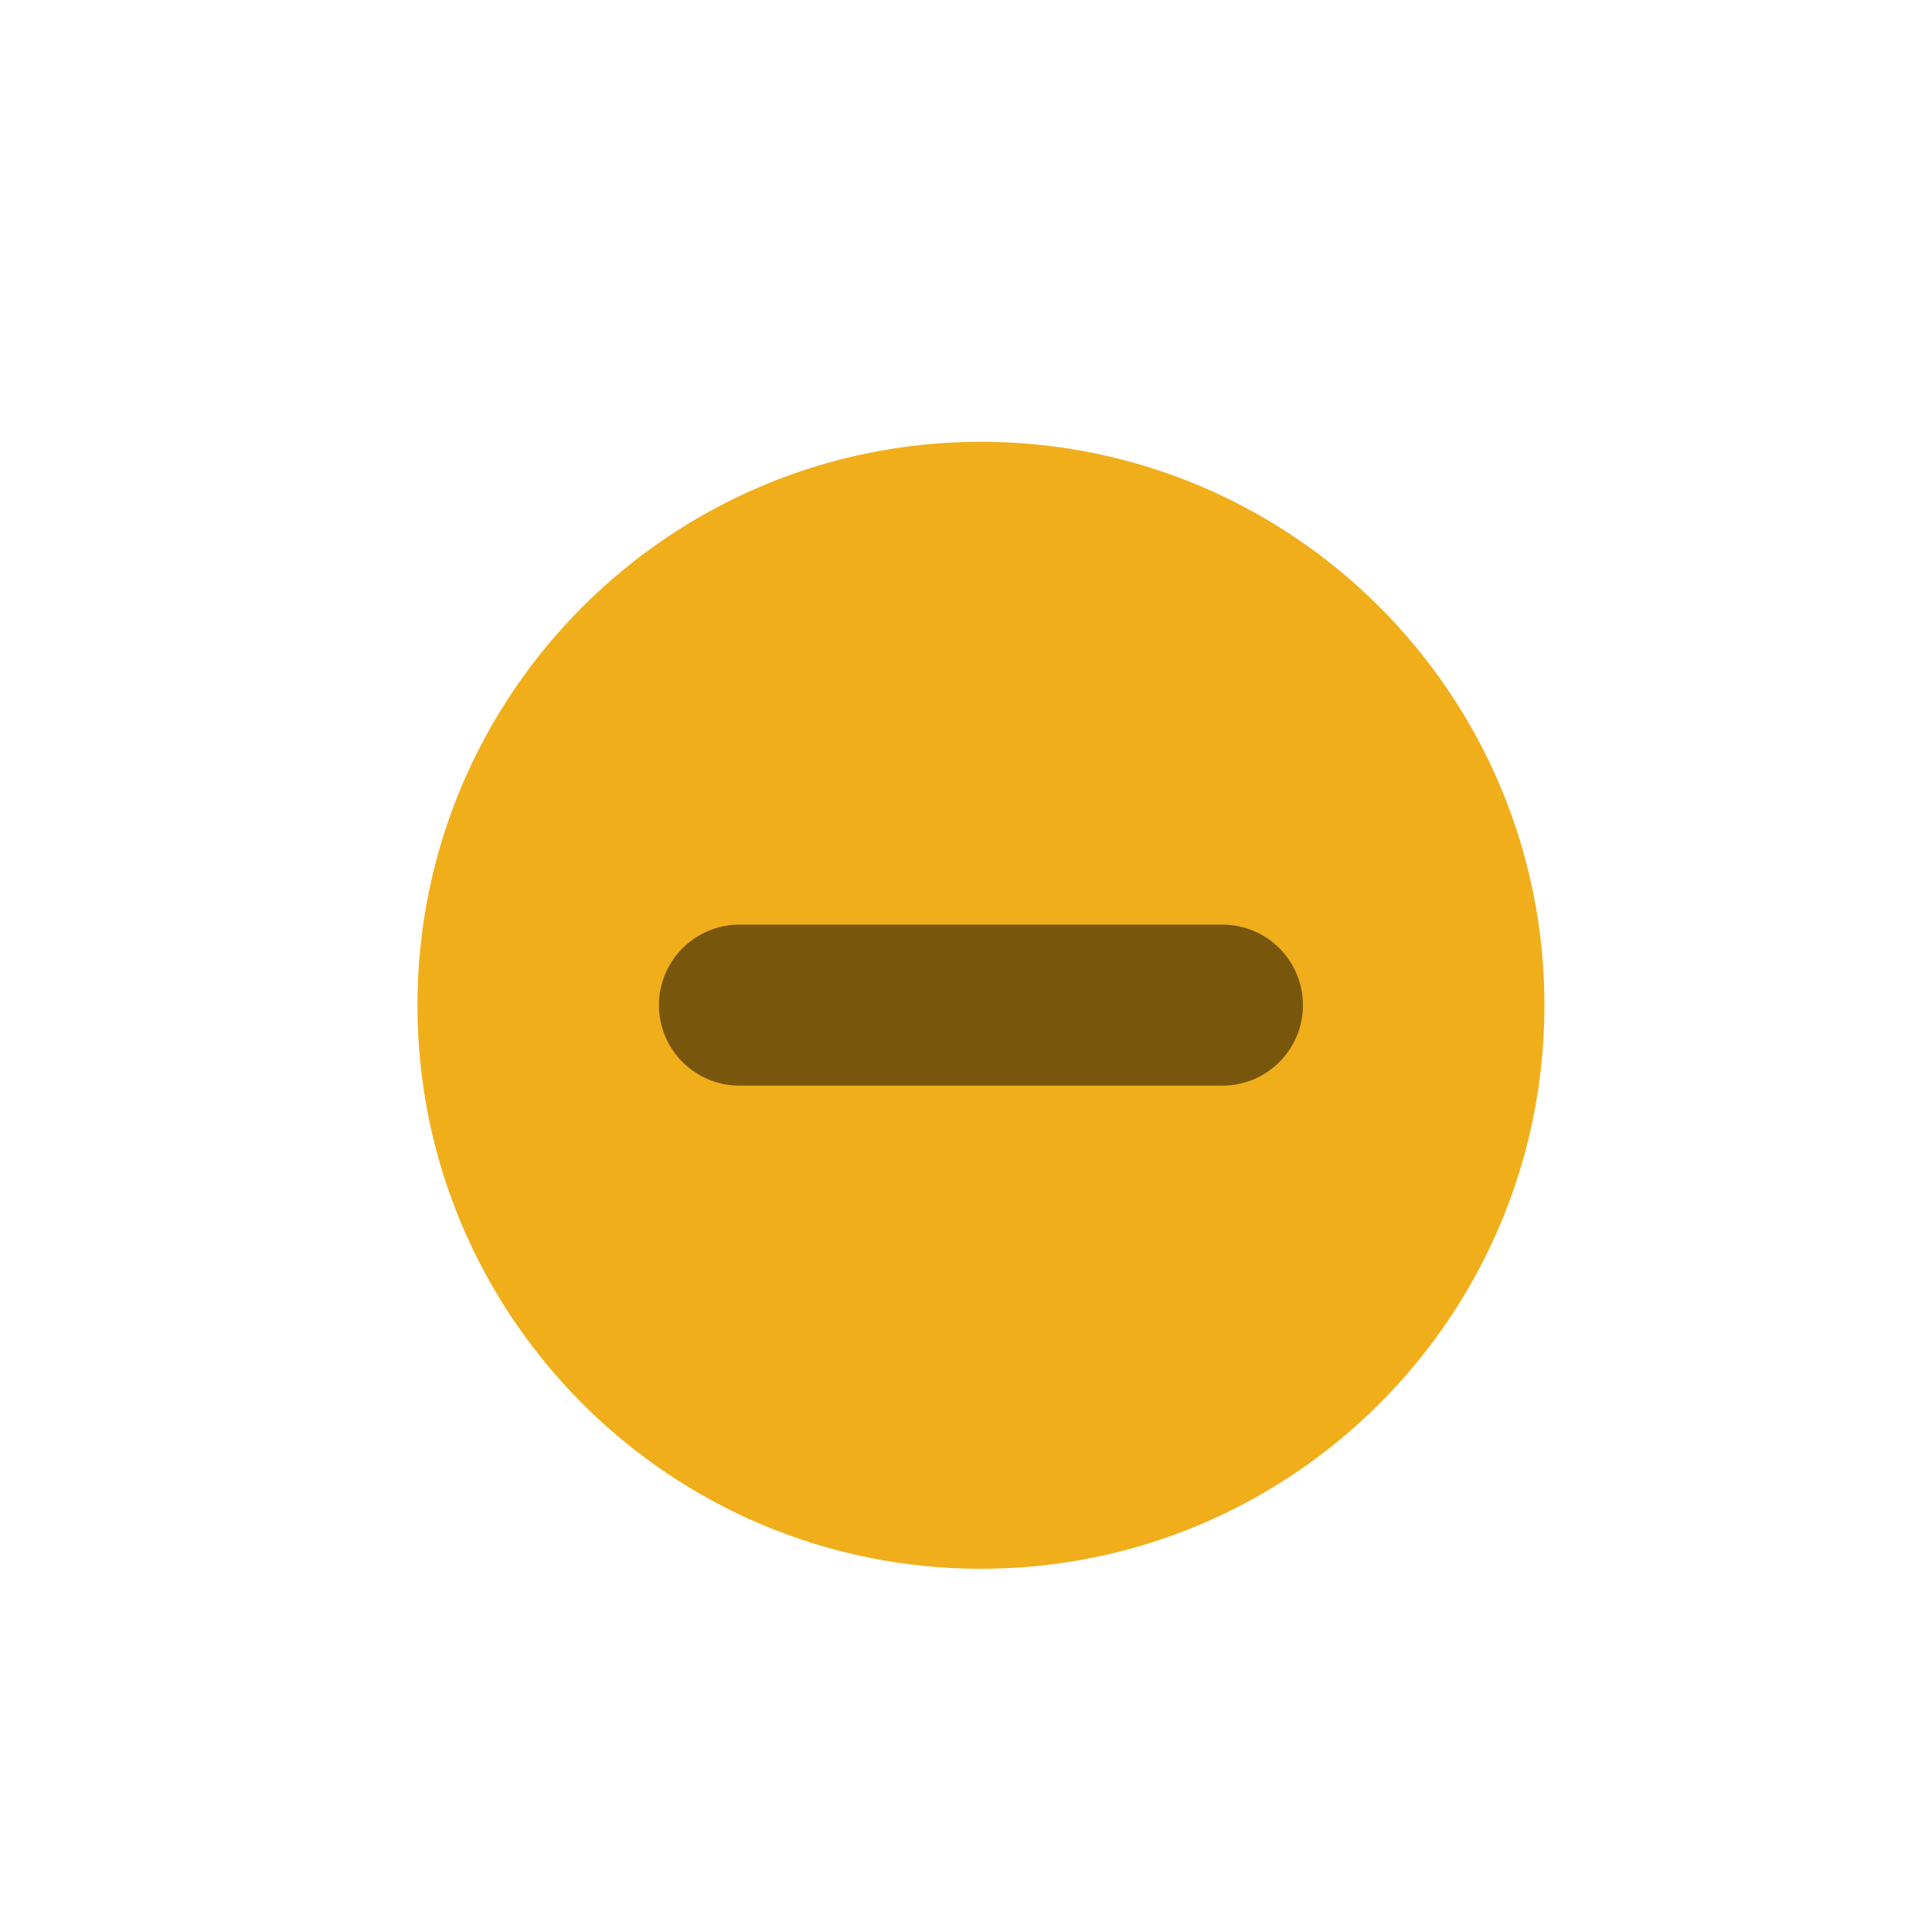
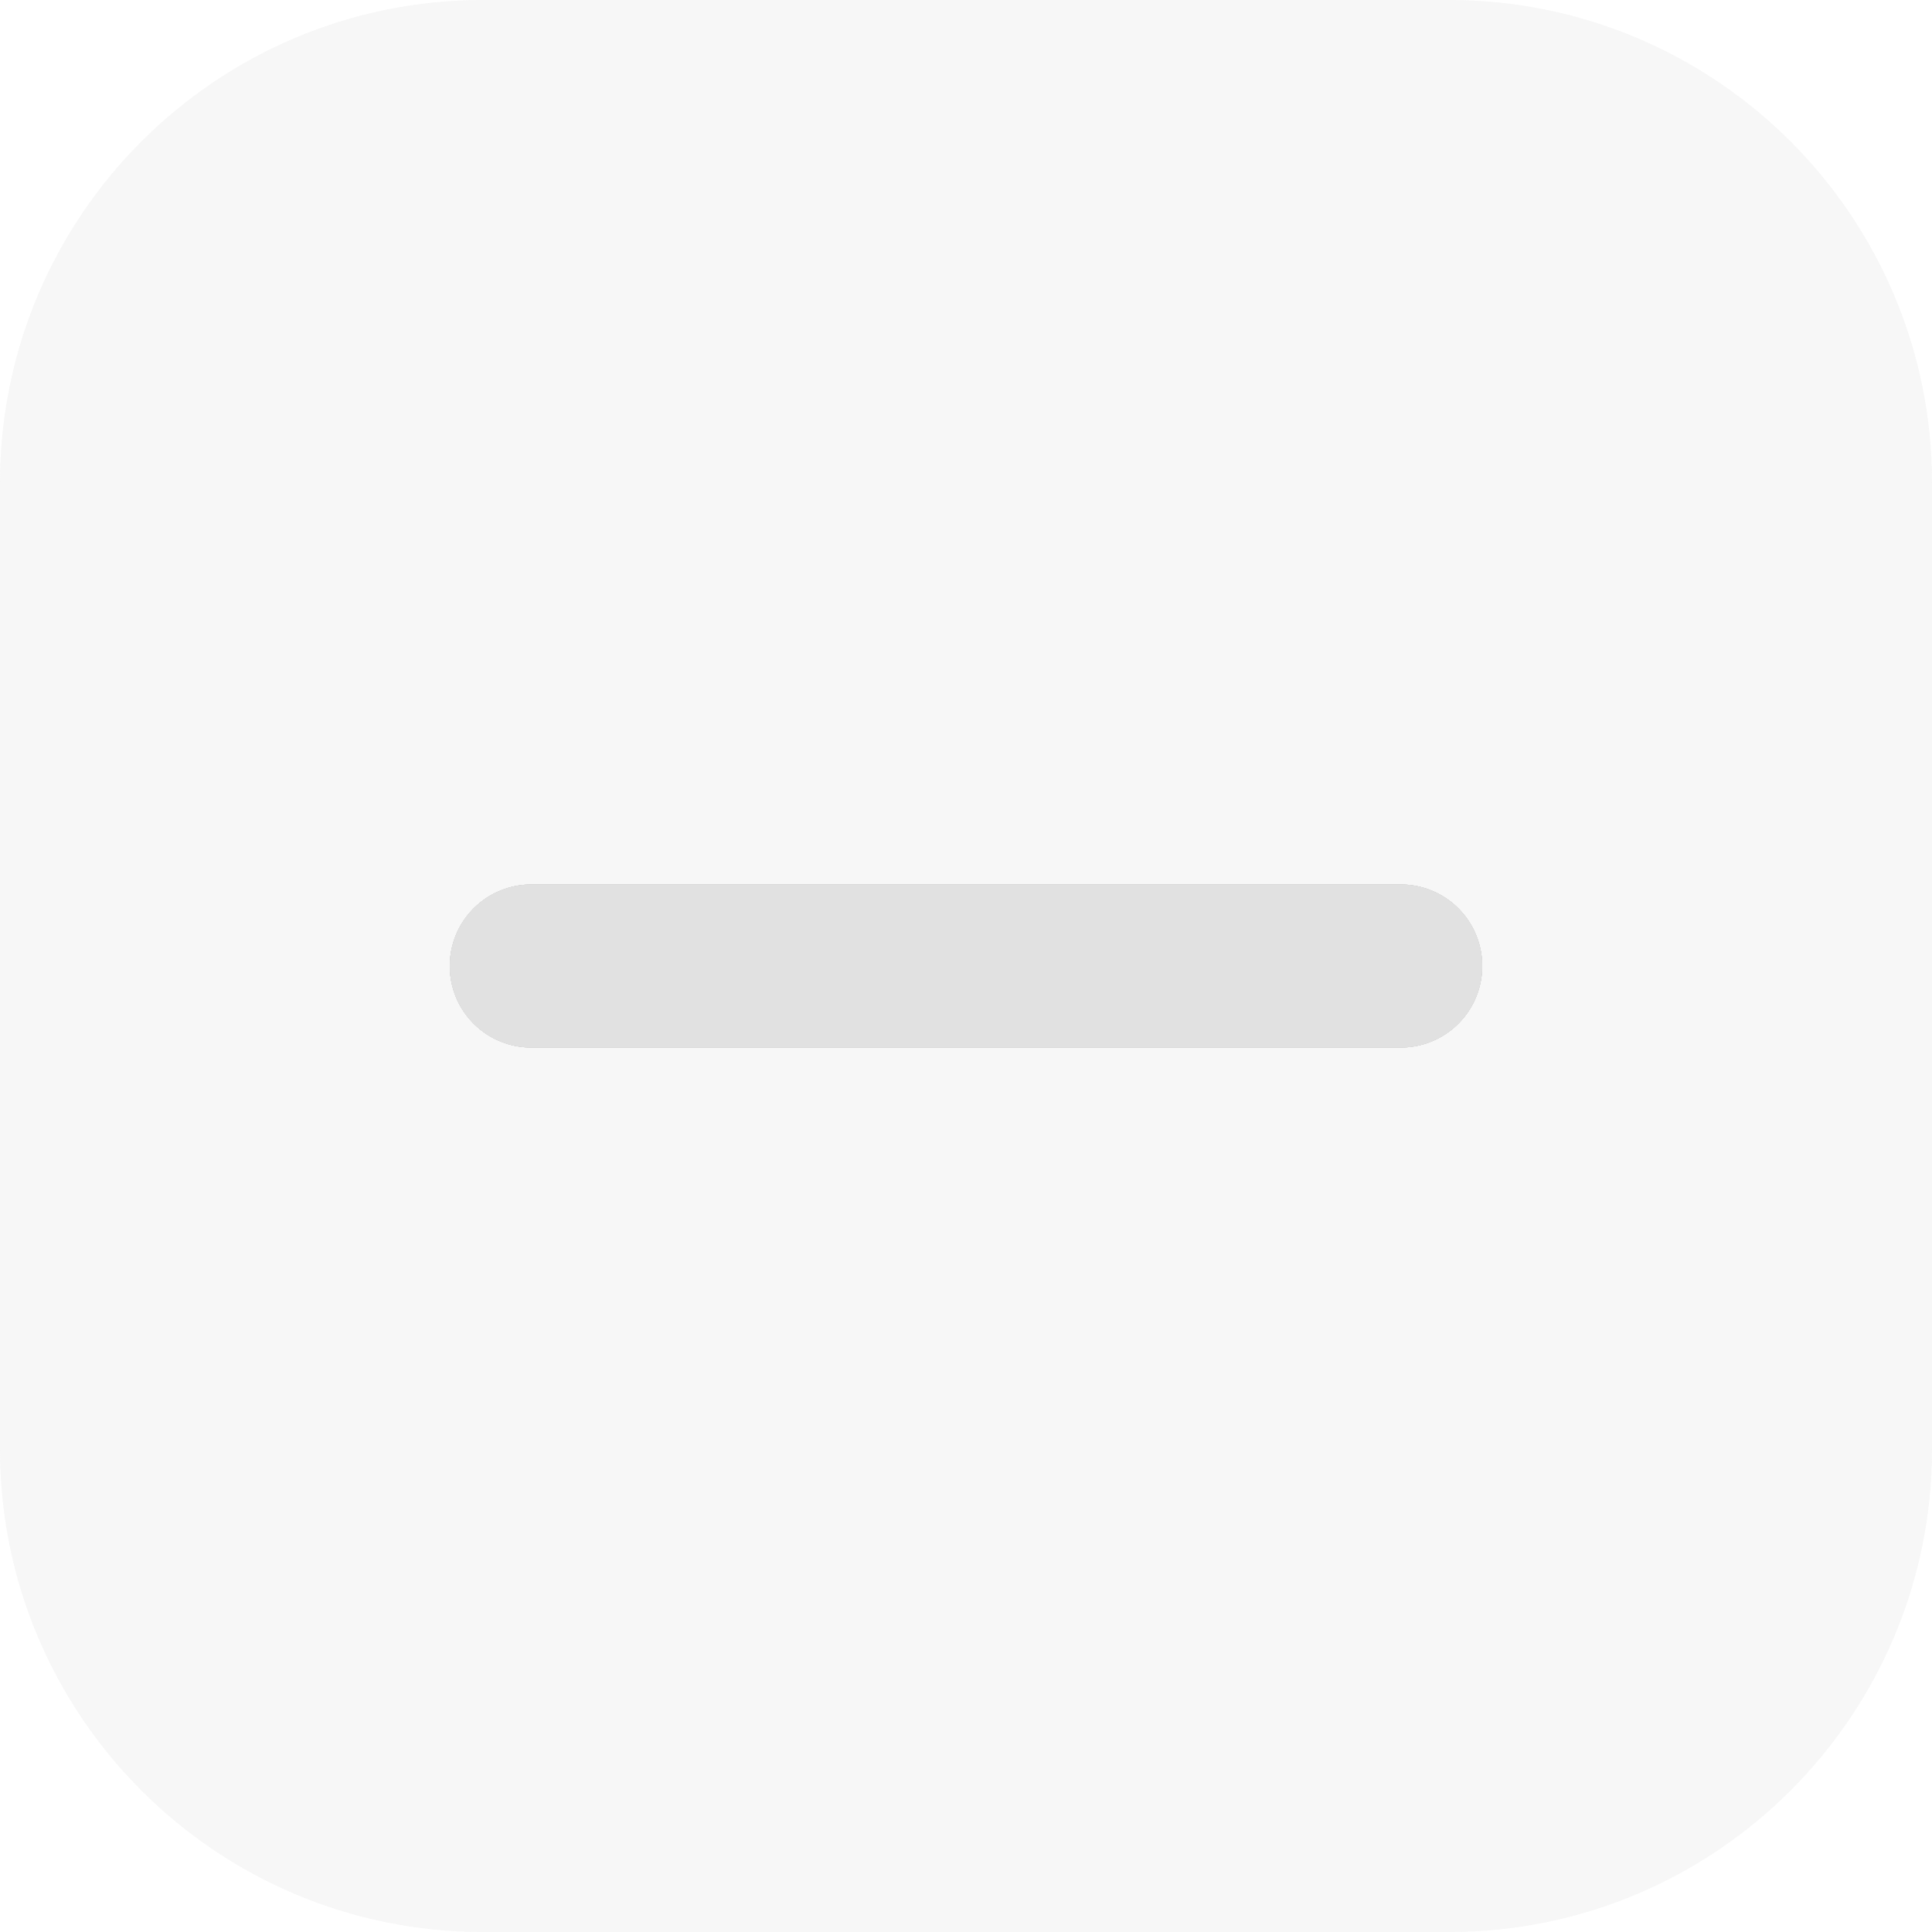
- <svg xmlns="http://www.w3.org/2000/svg" xmlns:xlink="http://www.w3.org/1999/xlink" width="24" height="24" id="svg4428" version="1.1">
-   <defs id="defs4430">
-     <linearGradient id="linearGradient3868">
-       <stop style="stop-color:#5a5a5a;stop-opacity:1;" offset="0" id="stop3870" />
-       <stop style="stop-color:#646464;stop-opacity:1;" offset="1" id="stop3872" />
-     </linearGradient>
-     <linearGradient id="linearGradient3813">
-       <stop style="stop-color:#666666;stop-opacity:1;" offset="0" id="stop3815" />
-       <stop style="stop-color:#636363;stop-opacity:1;" offset="1" id="stop3817" />
-     </linearGradient>
-     <linearGradient id="linearGradient3787">
-       <stop style="stop-color:#e5e5df;stop-opacity:1;" offset="0" id="stop3789" />
-       <stop style="stop-color:#dadad4;stop-opacity:1;" offset="1" id="stop3791" />
-     </linearGradient>
-     <linearGradient id="linearGradient3806-3-5-6">
-       <stop style="stop-color:#303030;stop-opacity:1;" offset="0" id="stop3808-6-9-1" />
-       <stop style="stop-color:#232323;stop-opacity:1;" offset="1" id="stop3810-4-6-3" />
-     </linearGradient>
-     <linearGradient xlink:href="#linearGradient3787" id="linearGradient3793" x1="40" y1="1044.362" x2="40" y2="1032.362" gradientUnits="userSpaceOnUse" />
-     <linearGradient xlink:href="#linearGradient3787" id="linearGradient3828" gradientUnits="userSpaceOnUse" x1="40" y1="1044.362" x2="40" y2="1032.362" gradientTransform="matrix(1.166667,0,0,1.076923,-6.5,-80.33555)" />
-     <linearGradient xlink:href="#linearGradient3787-8" id="linearGradient3835" gradientUnits="userSpaceOnUse" gradientTransform="matrix(1.166667,0,0,1.076923,-35.5,-1105.698)" x1="40" y1="1044.362" x2="40" y2="1032.362" />
-     <linearGradient xlink:href="#linearGradient3787-8" id="linearGradient3835-4" gradientUnits="userSpaceOnUse" gradientTransform="matrix(1.166667,0,0,1.076923,-35.5,-1105.698)" x1="40" y1="1044.362" x2="40" y2="1032.362" />
-     <linearGradient id="linearGradient3787-8">
-       <stop style="stop-color:#f5f5ee;stop-opacity:1;" offset="0" id="stop3789-2" />
-       <stop style="stop-color:#e6e6df;stop-opacity:1;" offset="1" id="stop3791-6" />
-     </linearGradient>
-     <linearGradient xlink:href="#linearGradient3787-8" id="linearGradient3835-3" gradientUnits="userSpaceOnUse" gradientTransform="matrix(1.166667,0,0,1.076923,-35.5,-1105.698)" x1="40" y1="1044.362" x2="40" y2="1032.362" />
-     <linearGradient id="linearGradient3787-7">
-       <stop style="stop-color:#f5f5ee;stop-opacity:1;" offset="0" id="stop3789-3" />
-       <stop style="stop-color:#e6e6e0;stop-opacity:1;" offset="1" id="stop3791-3" />
-     </linearGradient>
-     <linearGradient xlink:href="#linearGradient3787" id="linearGradient3807" x1="11" y1="15.75" x2="11" y2="8.25" gradientUnits="userSpaceOnUse" />
-     <linearGradient xlink:href="#linearGradient3813" id="linearGradient3819" x1="29.5" y1="15.2" x2="29.5" y2="8.8" gradientUnits="userSpaceOnUse" />
-     <linearGradient xlink:href="#linearGradient4231" id="linearGradient3807-1" x1="10" y1="7" x2="10" y2="15.889" gradientUnits="userSpaceOnUse" />
-     <linearGradient id="linearGradient4231">
-       <stop id="stop4233" offset="0" style="stop-color:#e7e7e1;stop-opacity:1;" />
-       <stop id="stop4239" offset="1" style="stop-color:#dadad3;stop-opacity:1;" />
-     </linearGradient>
-     <linearGradient xlink:href="#linearGradient4231-1" id="linearGradient3807-1-1" x1="10" y1="15.889" x2="10" y2="7" gradientUnits="userSpaceOnUse" />
-     <linearGradient id="linearGradient4231-1">
-       <stop id="stop4233-6" offset="0" style="stop-color:#e5e5de;stop-opacity:1;" />
-       <stop id="stop4239-7" offset="1" style="stop-color:#dadad3;stop-opacity:1;" />
-     </linearGradient>
-     <linearGradient id="linearGradient4363">
-       <stop style="stop-color:#979791;stop-opacity:1;" offset="0" id="stop4365" />
-       <stop style="stop-color:#dadad4;stop-opacity:0;" offset="1" id="stop4367" />
-     </linearGradient>
-     <linearGradient id="linearGradient4363-7">
-       <stop style="stop-color:#f5f5ef;stop-opacity:1;" offset="0" id="stop4365-9" />
-       <stop style="stop-color:#dadad4;stop-opacity:0;" offset="1" id="stop4367-8" />
-     </linearGradient>
-     <linearGradient xlink:href="#linearGradient4231-7" id="linearGradient4361" gradientUnits="userSpaceOnUse" gradientTransform="matrix(1.1875,0,0,1,-41.25,0)" x1="248.632" y1="79" x2="248.632" y2="58" />
-     <linearGradient id="linearGradient4231-7">
-       <stop id="stop4233-4" offset="0" style="stop-color:#e6e6df;stop-opacity:1;" />
-       <stop id="stop4239-8" offset="1" style="stop-color:#d1d1ca;stop-opacity:1;" />
-     </linearGradient>
-     <linearGradient xlink:href="#linearGradient4231-7" id="linearGradient3127" gradientUnits="userSpaceOnUse" gradientTransform="matrix(1.1875,0,0,1,-262.25,-55.99998)" x1="248.632" y1="79" x2="248.632" y2="58" />
-     <linearGradient xlink:href="#linearGradient4231-7" id="linearGradient3154" gradientUnits="userSpaceOnUse" gradientTransform="matrix(1.1875,0,0,1,-262.25,-55.99998)" x1="248.632" y1="79" x2="248.632" y2="58" />
-     <linearGradient xlink:href="#linearGradient4231-7" id="linearGradient3159" gradientUnits="userSpaceOnUse" gradientTransform="matrix(1.1875,0,0,1,-249.25,-54.99998)" x1="248.632" y1="79" x2="248.632" y2="58" />
-     <linearGradient xlink:href="#linearGradient4231-7-9" id="linearGradient3159-0" gradientUnits="userSpaceOnUse" gradientTransform="matrix(1.1875,0,0,1,-262.25,-55.99998)" x1="248.632" y1="79" x2="248.632" y2="58" />
-     <linearGradient id="linearGradient4231-7-9">
-       <stop id="stop4233-4-2" offset="0" style="stop-color:#e6e6df;stop-opacity:1;" />
-       <stop id="stop4239-8-9" offset="1" style="stop-color:#d1d1ca;stop-opacity:1;" />
-     </linearGradient>
-     <linearGradient id="linearGradient4231-5">
-       <stop id="stop4233-41" offset="0" style="stop-color:#e5e5de;stop-opacity:1;" />
-       <stop id="stop4239-73" offset="1" style="stop-color:#dadad3;stop-opacity:1;" />
-     </linearGradient>
-     <linearGradient xlink:href="#linearGradient4231-7-7" id="linearGradient3159-1" gradientUnits="userSpaceOnUse" gradientTransform="matrix(1.1875,0,0,1,-262.25,-55.99998)" x1="248.632" y1="79" x2="248.632" y2="58" />
-     <linearGradient id="linearGradient4231-7-7">
-       <stop id="stop4233-4-7" offset="0" style="stop-color:#e6e6df;stop-opacity:1;" />
-       <stop id="stop4239-8-2" offset="1" style="stop-color:#d1d1ca;stop-opacity:1;" />
-     </linearGradient>
-     <linearGradient xlink:href="#linearGradient4231-73" id="linearGradient3807-1-7" x1="10" y1="15.889" x2="10" y2="7" gradientUnits="userSpaceOnUse" />
-     <linearGradient id="linearGradient4231-73">
-       <stop id="stop4233-1" offset="0" style="stop-color:#e5e5de;stop-opacity:1;" />
-       <stop id="stop4239-85" offset="1" style="stop-color:#dadad3;stop-opacity:1;" />
-     </linearGradient>
-   </defs>
-   <g id="layer1" transform="translate(0,-1098.52)">
-     <g id="4" transform="translate(86.4,-3.2)" />
-     <g transform="translate(-248.8143,1319.646)" style="display:inline" id="inactive-center">
-       <rect ry="1.6930764e-05" y="-268.638" x="253" height="16" width="16" id="rect1557-60-5" style="opacity:0;fill:#000000;fill-opacity:1;stroke:none;stroke-width:0.474;stroke-linejoin:miter;stroke-miterlimit:4;stroke-dasharray:none;stroke-opacity:1;paint-order:markers stroke fill" />
-       <g transform="translate(254,-267.6378)" id="titlebutton-minimize-backdrop-1-6-3" style="enable-background:new">
-         <g transform="translate(-5,-1033.362)" id="g6-6-2-8">
-           <path style="fill:#f1ae1b;fill-opacity:1;fill-rule:evenodd;stroke:none" d="m 12,1047.362 c 3.866,0 7,-3.134 7,-7 0,-3.866 -3.134,-7 -7,-7 -3.866,0 -7,3.134 -7,7 0,3.866 3.134,7 7,7" id="path2-26-6-8" />
-         </g>
-       </g>
+ <svg xmlns="http://www.w3.org/2000/svg" width="16" height="16" viewBox="0 0 16 16" version="1.1">
+   <g id="active-center">
+     <rect width="16" height="16" fill="#000000" opacity="0" />
+     <g fill="none" stroke="#e1e1e1" stroke-width="1.35" stroke-linecap="round" stroke-linejoin="round" opacity="1">
+       <path d="M4.4 8h7.2" />
    </g>
-     <g transform="translate(-248.8143,1319.646)" style="display:inline" id="active-center">
-       <rect style="opacity:0;fill:#000000;fill-opacity:1;stroke:none;stroke-width:0.474;stroke-linejoin:miter;stroke-miterlimit:4;stroke-dasharray:none;stroke-opacity:1;paint-order:markers stroke fill" id="rect1565-18-3" width="16" height="16" x="253" y="-242.638" ry="1.6930764e-05" />
-       <g transform="translate(254,-241.6378)" id="titlebutton-minimize-1-7-1" style="enable-background:new">
-         <g transform="translate(-5,-1033.362)" id="g6-2-9-8">
-           <path style="fill:#f1ae1b;fill-opacity:1;fill-rule:evenodd;stroke:none" d="m 12,1047.362 c 3.866,0 7,-3.134 7,-7 0,-3.866 -3.134,-7 -7,-7 -3.866,0 -7,3.134 -7,7 0,3.866 3.134,7 7,7" id="path2-37-2-9" />
-         </g>
-       </g>
+   </g>
+   <g id="inactive-center">
+     <rect width="16" height="16" fill="#000000" opacity="0" />
+     <g fill="none" stroke="#787878" stroke-width="1.35" stroke-linecap="round" stroke-linejoin="round" opacity="1">
+       <path d="M4.4 8h7.2" />
    </g>
-     <g transform="translate(-248.8143,1319.646)" style="display:inline" id="pressed-center">
-       <rect style="opacity:0;fill:#000000;fill-opacity:1;stroke:none;stroke-width:0.474;stroke-linejoin:miter;stroke-miterlimit:4;stroke-dasharray:none;stroke-opacity:1;paint-order:markers stroke fill" id="rect1582-7-2" width="16" height="16" x="253" y="-190.638" ry="1.6930764e-05" />
-       <g transform="translate(254,-189.6378)" id="titlebutton-minimize-active-1-6-4" style="enable-background:new">
-         <g transform="translate(-5,-1033.362)" id="g6-22-5-7">
-           <path style="fill:#f1ae1b;fill-opacity:1;fill-rule:evenodd;stroke:none" d="m 12,1047.362 c 3.866,0 7,-3.134 7,-7 0,-3.866 -3.134,-7 -7,-7 -3.866,0 -7,3.134 -7,7 0,3.866 3.134,7 7,7" id="path2-8-6-7" />
-           <rect style="opacity:0.5;fill:#000000;fill-opacity:1;stroke:none;stroke-width:2;stroke-linecap:round;stroke-linejoin:round;stroke-miterlimit:4;stroke-dasharray:none;stroke-opacity:1" width="8" height="2" x="8" y="1039.36" ry="1" id="rect4-9-5" />
-           <path id="path3630" d="m 12,1047.362 c 3.866,0 7,-3.134 7,-7 0,-3.866 -3.134,-7 -7,-7 -3.866,0 -7,3.134 -7,7 0,3.866 3.134,7 7,7" style="opacity:0.2;fill:#000000;fill-opacity:1;fill-rule:evenodd;stroke:none" />
-         </g>
-       </g>
+   </g>
+   <g id="hover-center">
+     <rect width="16" height="16" fill="#000000" opacity="0" />
+     <rect width="16" height="16" rx="4" fill="#e1e1e1" opacity="0.11" />
+     <g fill="none" stroke="#e1e1e1" stroke-width="1.35" stroke-linecap="round" stroke-linejoin="round" opacity="1">
+       <path d="M4.4 8h7.2" />
    </g>
-     <g transform="translate(-248.8143,1319.646)" style="display:inline" id="hover-center">
-       <rect ry="1.6930764e-05" y="-216.638" x="253" height="16" width="16" id="rect1573-3-4" style="opacity:0;fill:#000000;fill-opacity:1;stroke:none;stroke-width:0.474;stroke-linejoin:miter;stroke-miterlimit:4;stroke-dasharray:none;stroke-opacity:1;paint-order:markers stroke fill" />
-       <g transform="translate(254,-215.6378)" id="titlebutton-minimize-hover-1-7-8" style="enable-background:new">
-         <g transform="translate(-5,-1033.362)" id="g8-9-45-1">
-           <path style="fill:#f1ae1b;fill-opacity:1;fill-rule:evenodd;stroke:none" d="m 12,1047.362 c 3.866,0 7,-3.134 7,-7 0,-3.866 -3.134,-7 -7,-7 -3.866,0 -7,3.134 -7,7 0,3.866 3.134,7 7,7" id="path2-31-2-2" />
-           <rect style="opacity:0.5;fill:#000000;fill-opacity:1;stroke:none;stroke-width:2;stroke-linecap:round;stroke-linejoin:round;stroke-miterlimit:4;stroke-dasharray:none;stroke-opacity:1" width="8" height="2" x="8" y="1039.36" ry="1" id="rect6-5-8" />
-         </g>
-       </g>
+   </g>
+   <g id="pressed-center">
+     <rect width="16" height="16" fill="#000000" opacity="0" />
+     <rect width="16" height="16" rx="4" fill="#e1e1e1" opacity="0.2" />
+     <g fill="none" stroke="#e1e1e1" stroke-width="1.35" stroke-linecap="round" stroke-linejoin="round" opacity="1">
+       <path d="M4.4 8h7.2" />
    </g>
-     <g id="hover-inactive-center" style="display:inline" transform="translate(-221.7363,1319.646)">
-       <rect style="opacity:0;fill:#000000;fill-opacity:1;stroke:none;stroke-width:0.474;stroke-linejoin:miter;stroke-miterlimit:4;stroke-dasharray:none;stroke-opacity:1;paint-order:markers stroke fill" id="rect899" width="16" height="16" x="253" y="-216.638" ry="1.6930764e-05" />
-       <g style="enable-background:new" id="g907" transform="translate(254,-215.6378)">
-         <g id="g905" transform="translate(-5,-1033.362)">
-           <path id="path901" d="m 12,1047.362 c 3.866,0 7,-3.134 7,-7 0,-3.866 -3.134,-7 -7,-7 -3.866,0 -7,3.134 -7,7 0,3.866 3.134,7 7,7" style="fill:#f1ae1b;fill-opacity:1;fill-rule:evenodd;stroke:none" />
-           <rect id="rect903" ry="1" y="1039.36" x="8" height="2" width="8" style="opacity:0.5;fill:#000000;fill-opacity:1;stroke:none;stroke-width:2;stroke-linecap:round;stroke-linejoin:round;stroke-miterlimit:4;stroke-dasharray:none;stroke-opacity:1" />
-         </g>
-       </g>
+   </g>
+   <g id="deactivated-center">
+     <rect width="16" height="16" fill="#000000" opacity="0" />
+     <g fill="none" stroke="#e1e1e1" stroke-width="1.35" stroke-linecap="round" stroke-linejoin="round" opacity="0.35">
+       <path d="M4.4 8h7.2" />
    </g>
-     <use x="0" y="0" xlink:href="#inactive-center" id="deactivated-center" transform="translate(0.2473988,-28.23052)" width="100%" height="100%" />
-     <use height="100%" width="100%" transform="translate(29.17052,-28.23052)" id="deactivated-inactive-center" xlink:href="#inactive-center" y="0" x="0" />
  </g>
</svg>
